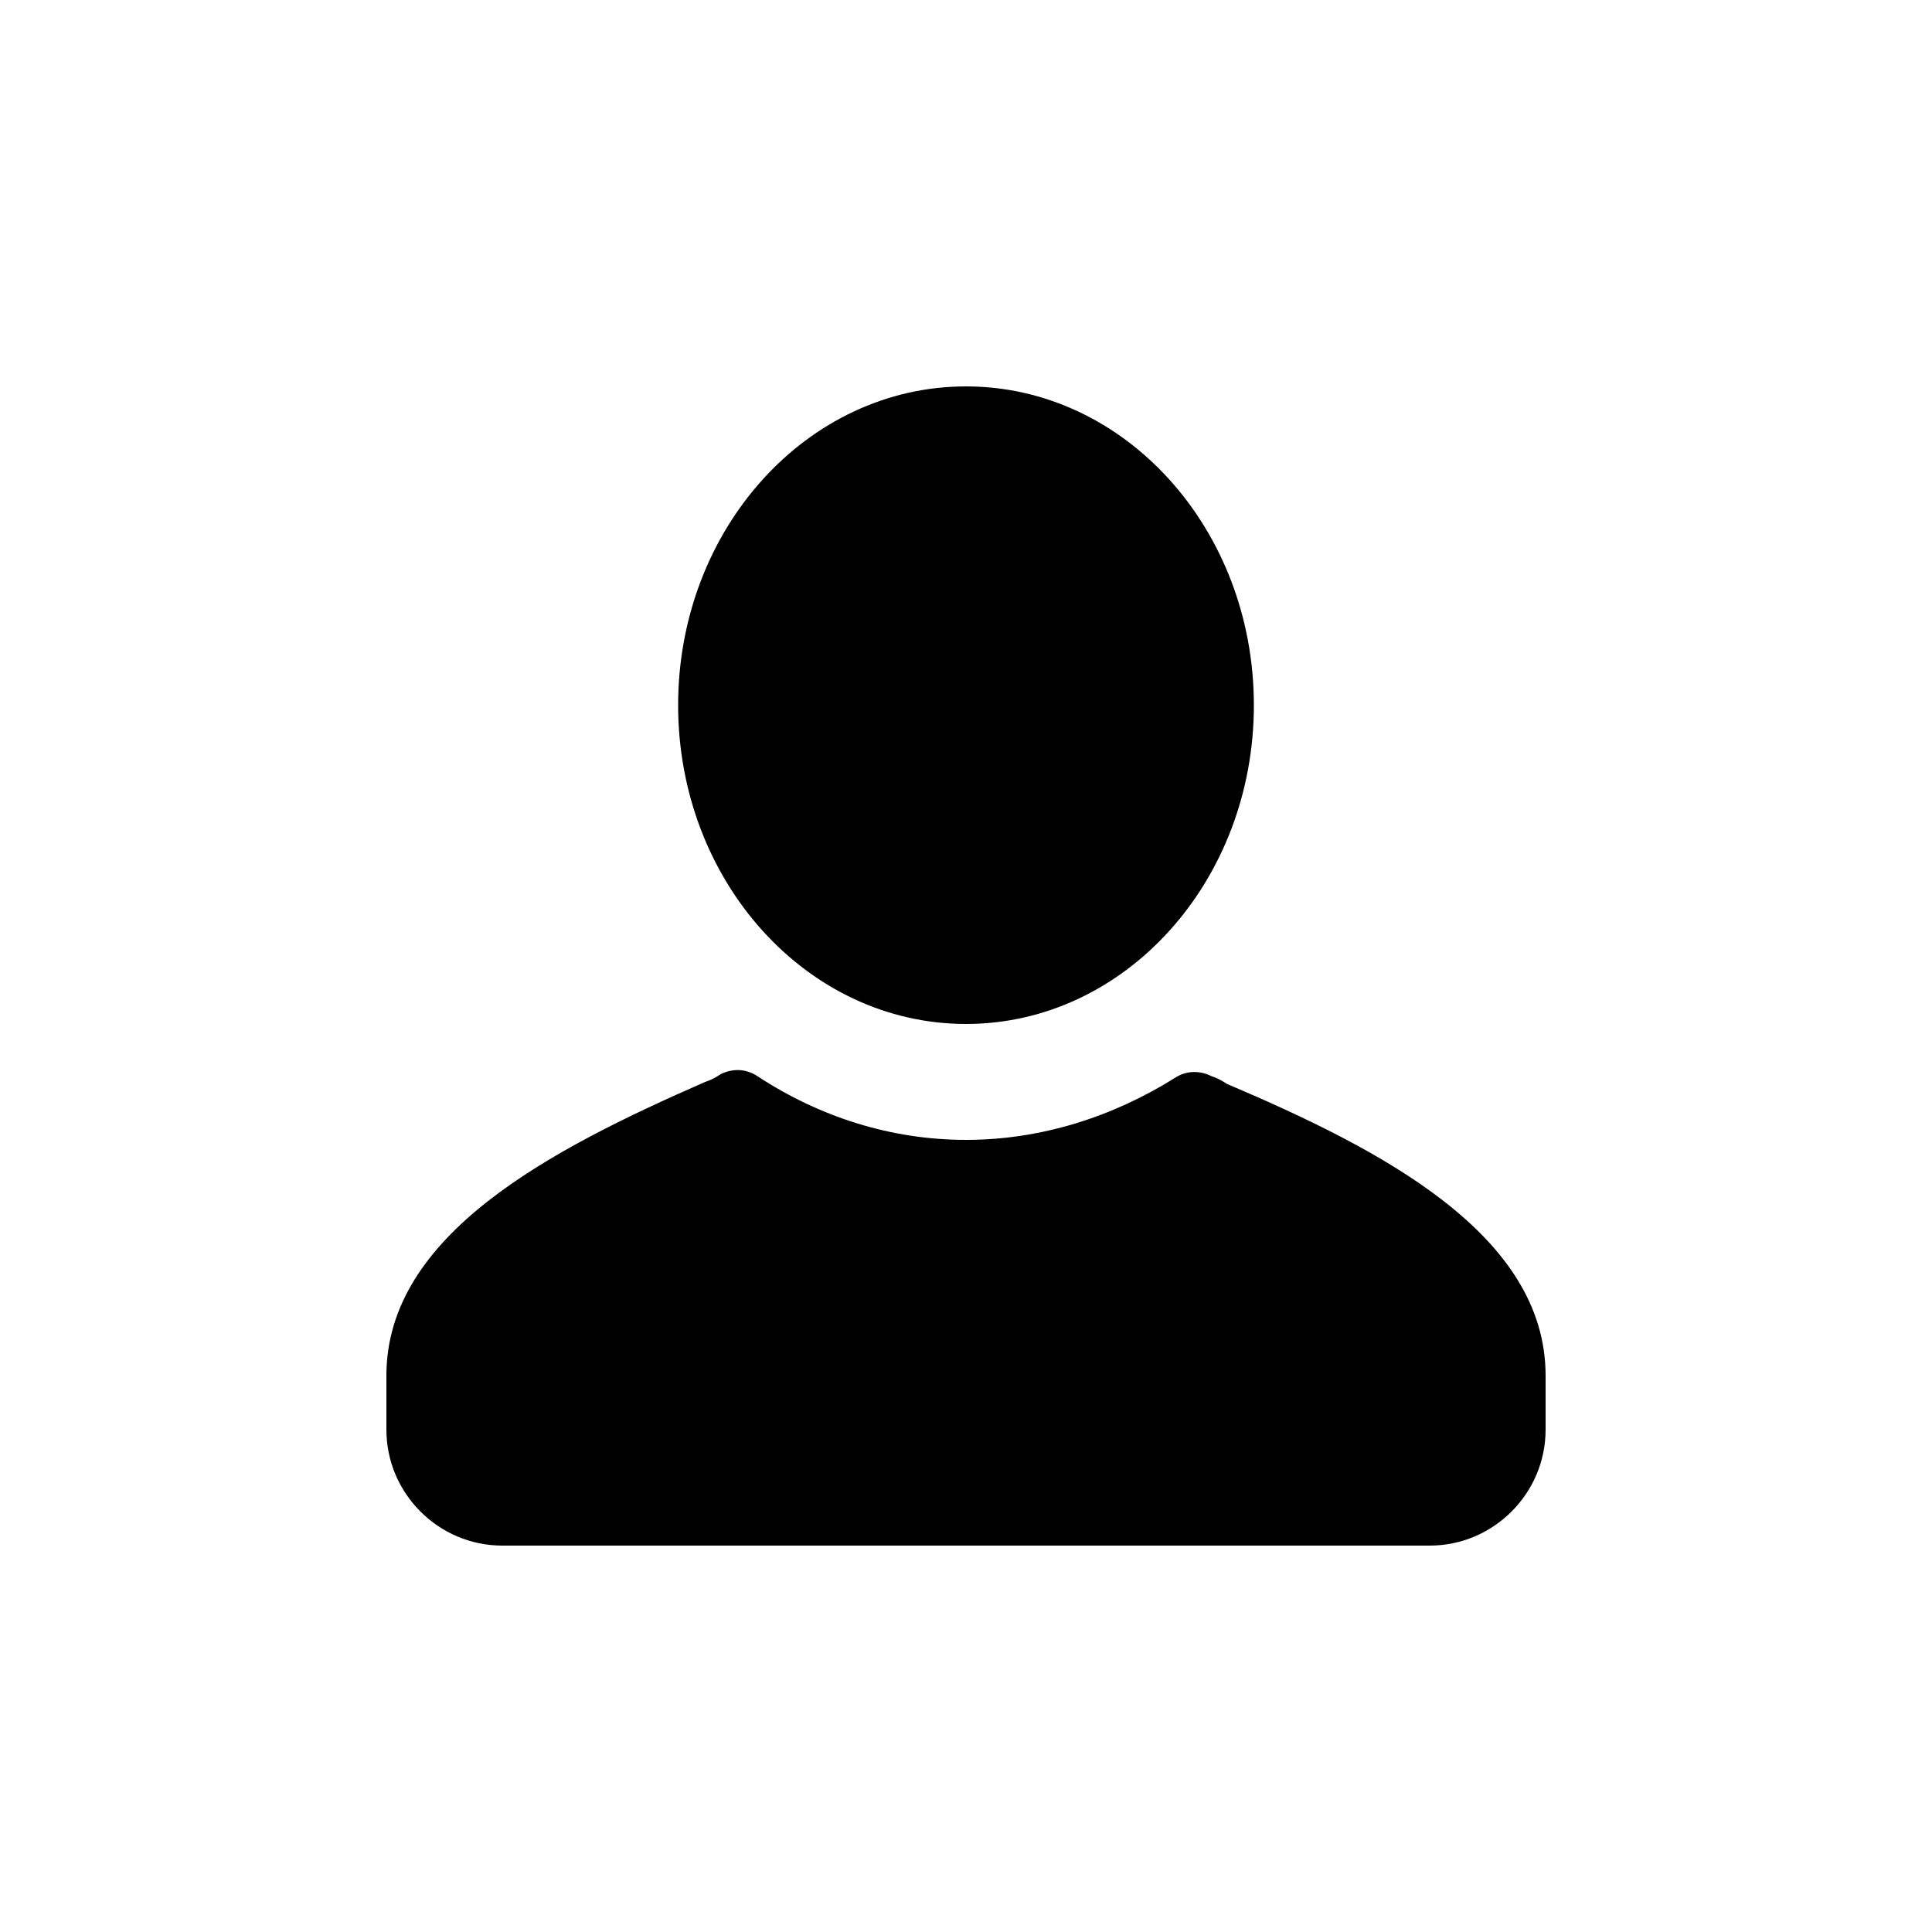
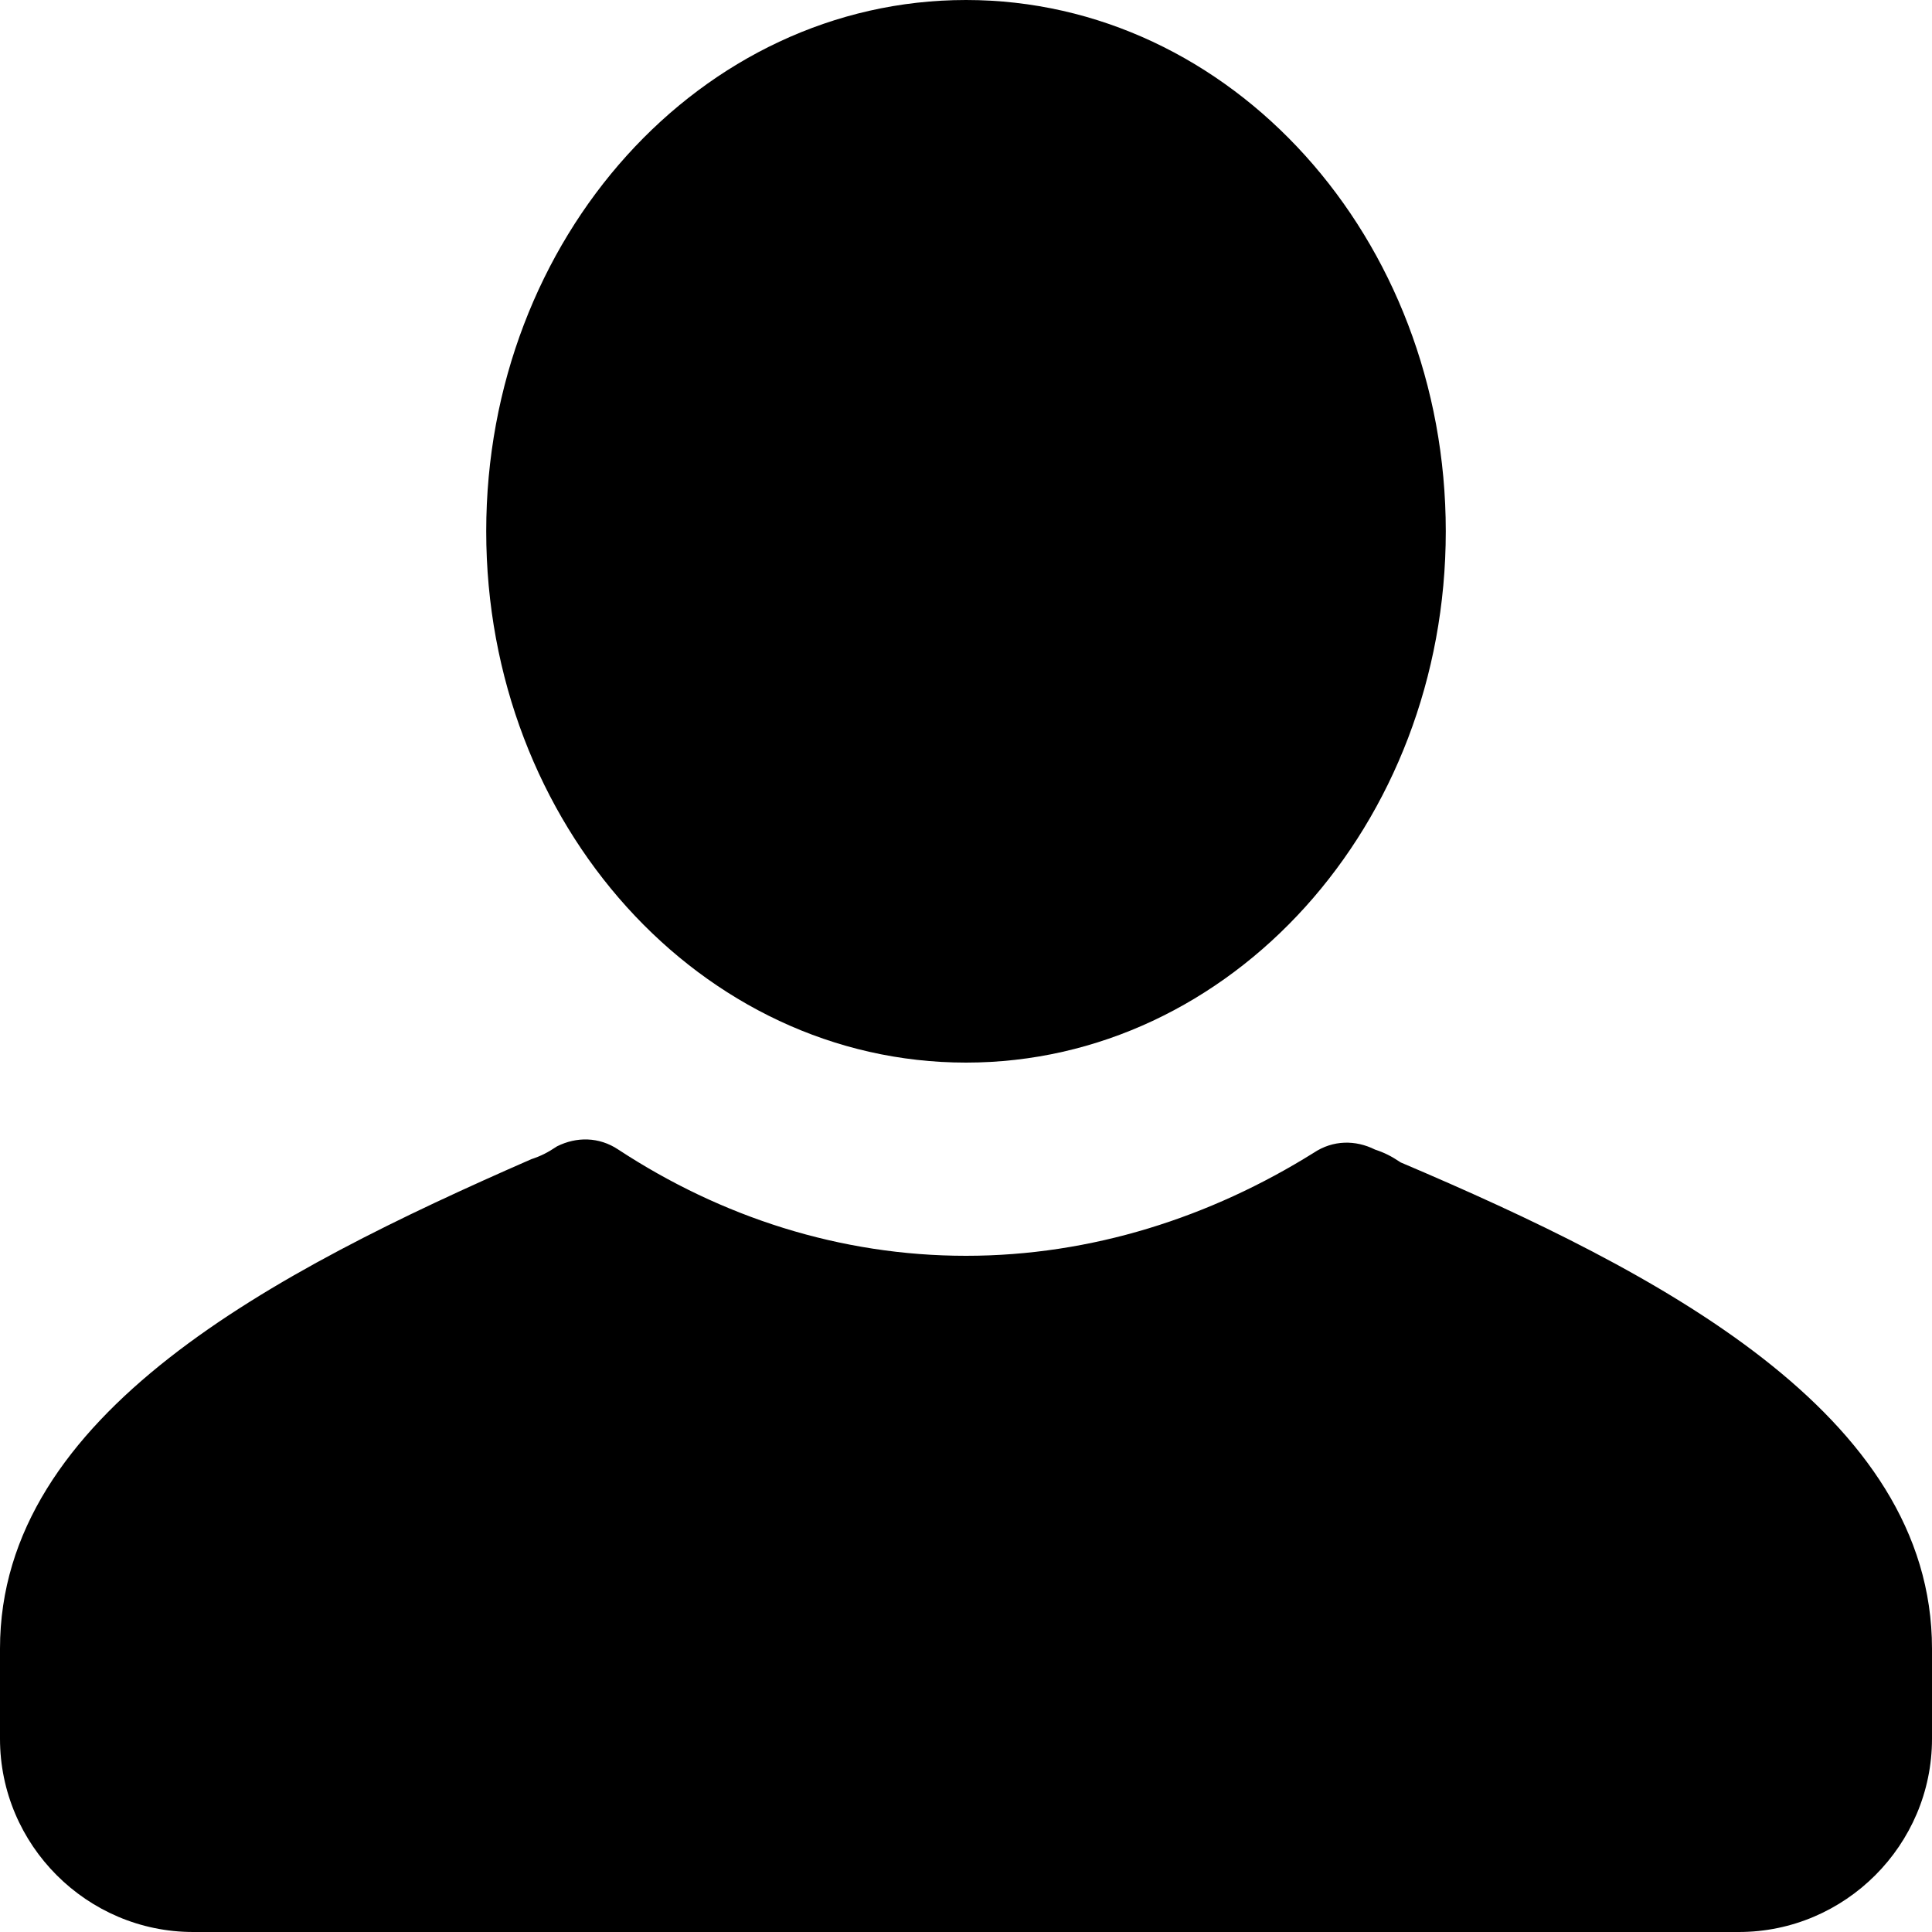
- <svg xmlns="http://www.w3.org/2000/svg" width="64" height="64" viewBox="0 0 64 64" fill="none">
+ <svg xmlns="http://www.w3.org/2000/svg" viewBox="12.8 12.8 38.4 38.4" fill="none">
  <path d="M51.2 45.568V47.36C51.2 49.472 49.472 51.2 47.36 51.2H16.64C14.528 51.2 12.8 49.472 12.8 47.36V45.568C12.8 40.896 18.24 38.08 23.36 35.84C23.552 35.776 23.68 35.712 23.872 35.584C24.256 35.392 24.704 35.392 25.088 35.648C27.136 36.992 29.504 37.76 32 37.76C34.496 37.76 36.864 36.992 38.912 35.712C39.296 35.456 39.744 35.456 40.128 35.648C40.32 35.712 40.448 35.776 40.64 35.904C45.76 38.08 51.2 40.896 51.2 45.568Z" fill="black" />
  <path d="M32 33.92C37.267 33.92 41.536 29.192 41.536 23.36C41.536 17.528 37.267 12.8 32 12.8C26.733 12.8 22.464 17.528 22.464 23.36C22.464 29.192 26.733 33.92 32 33.92Z" fill="black" />
</svg>
